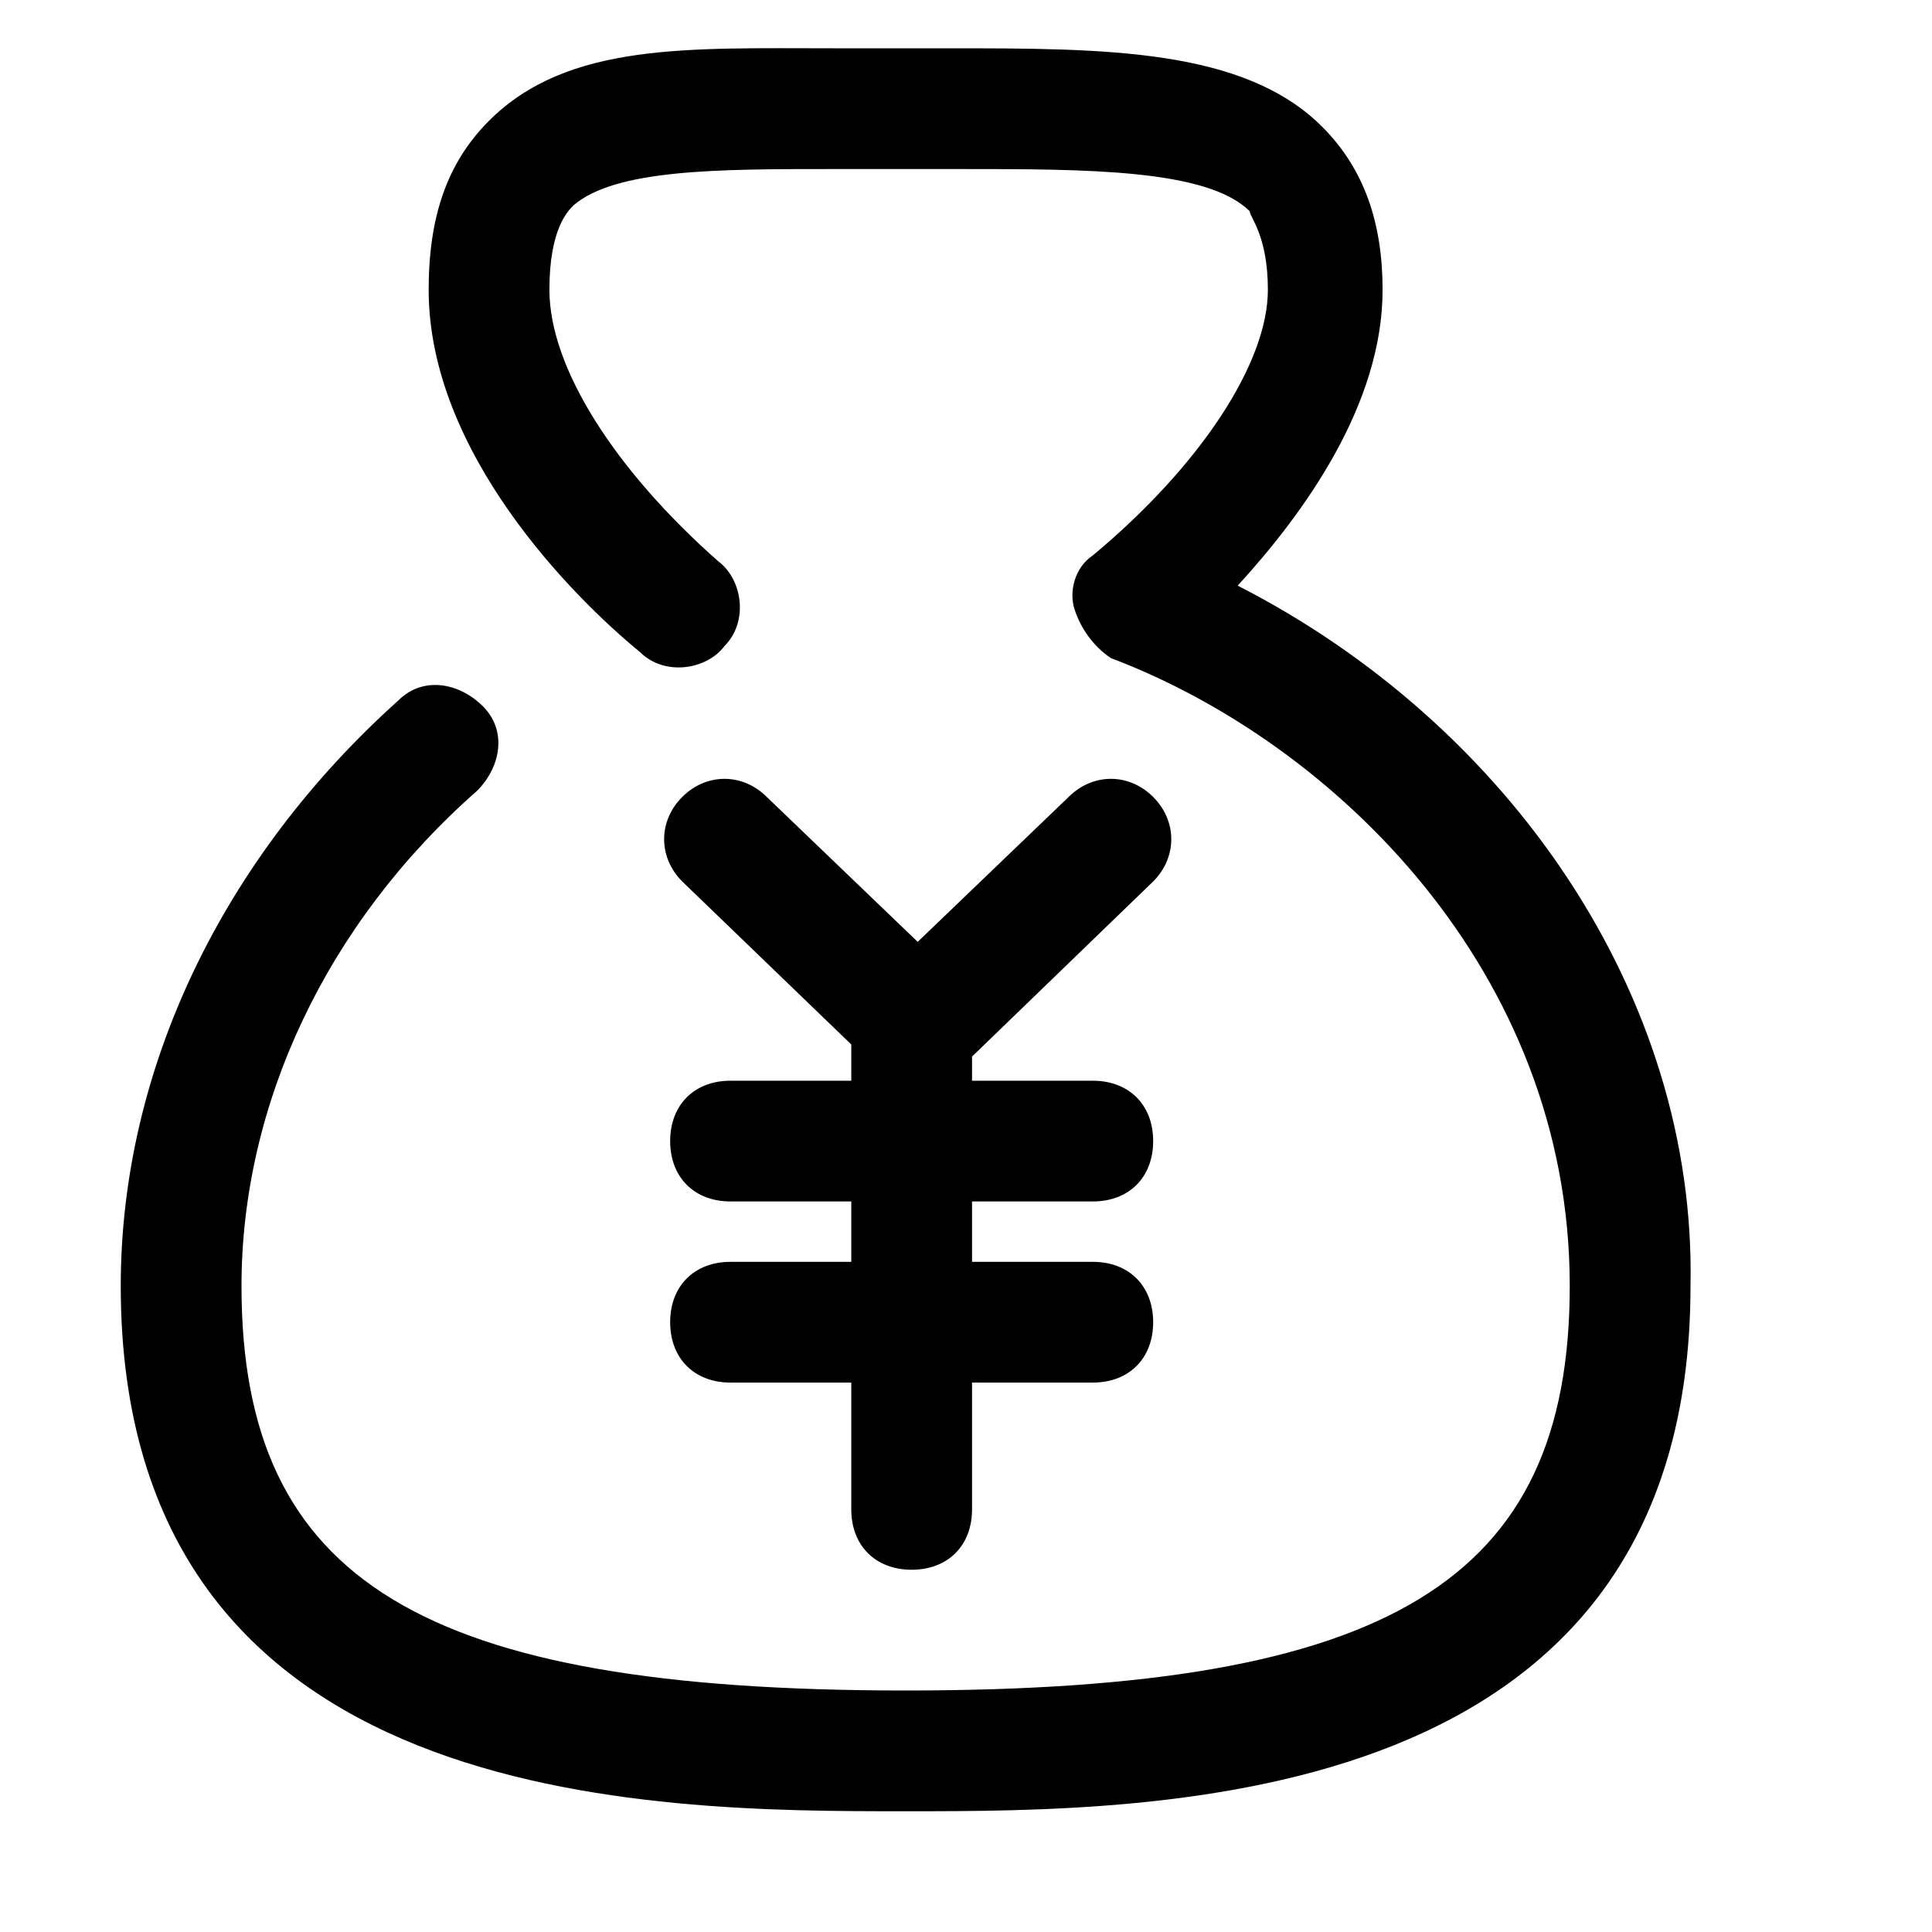
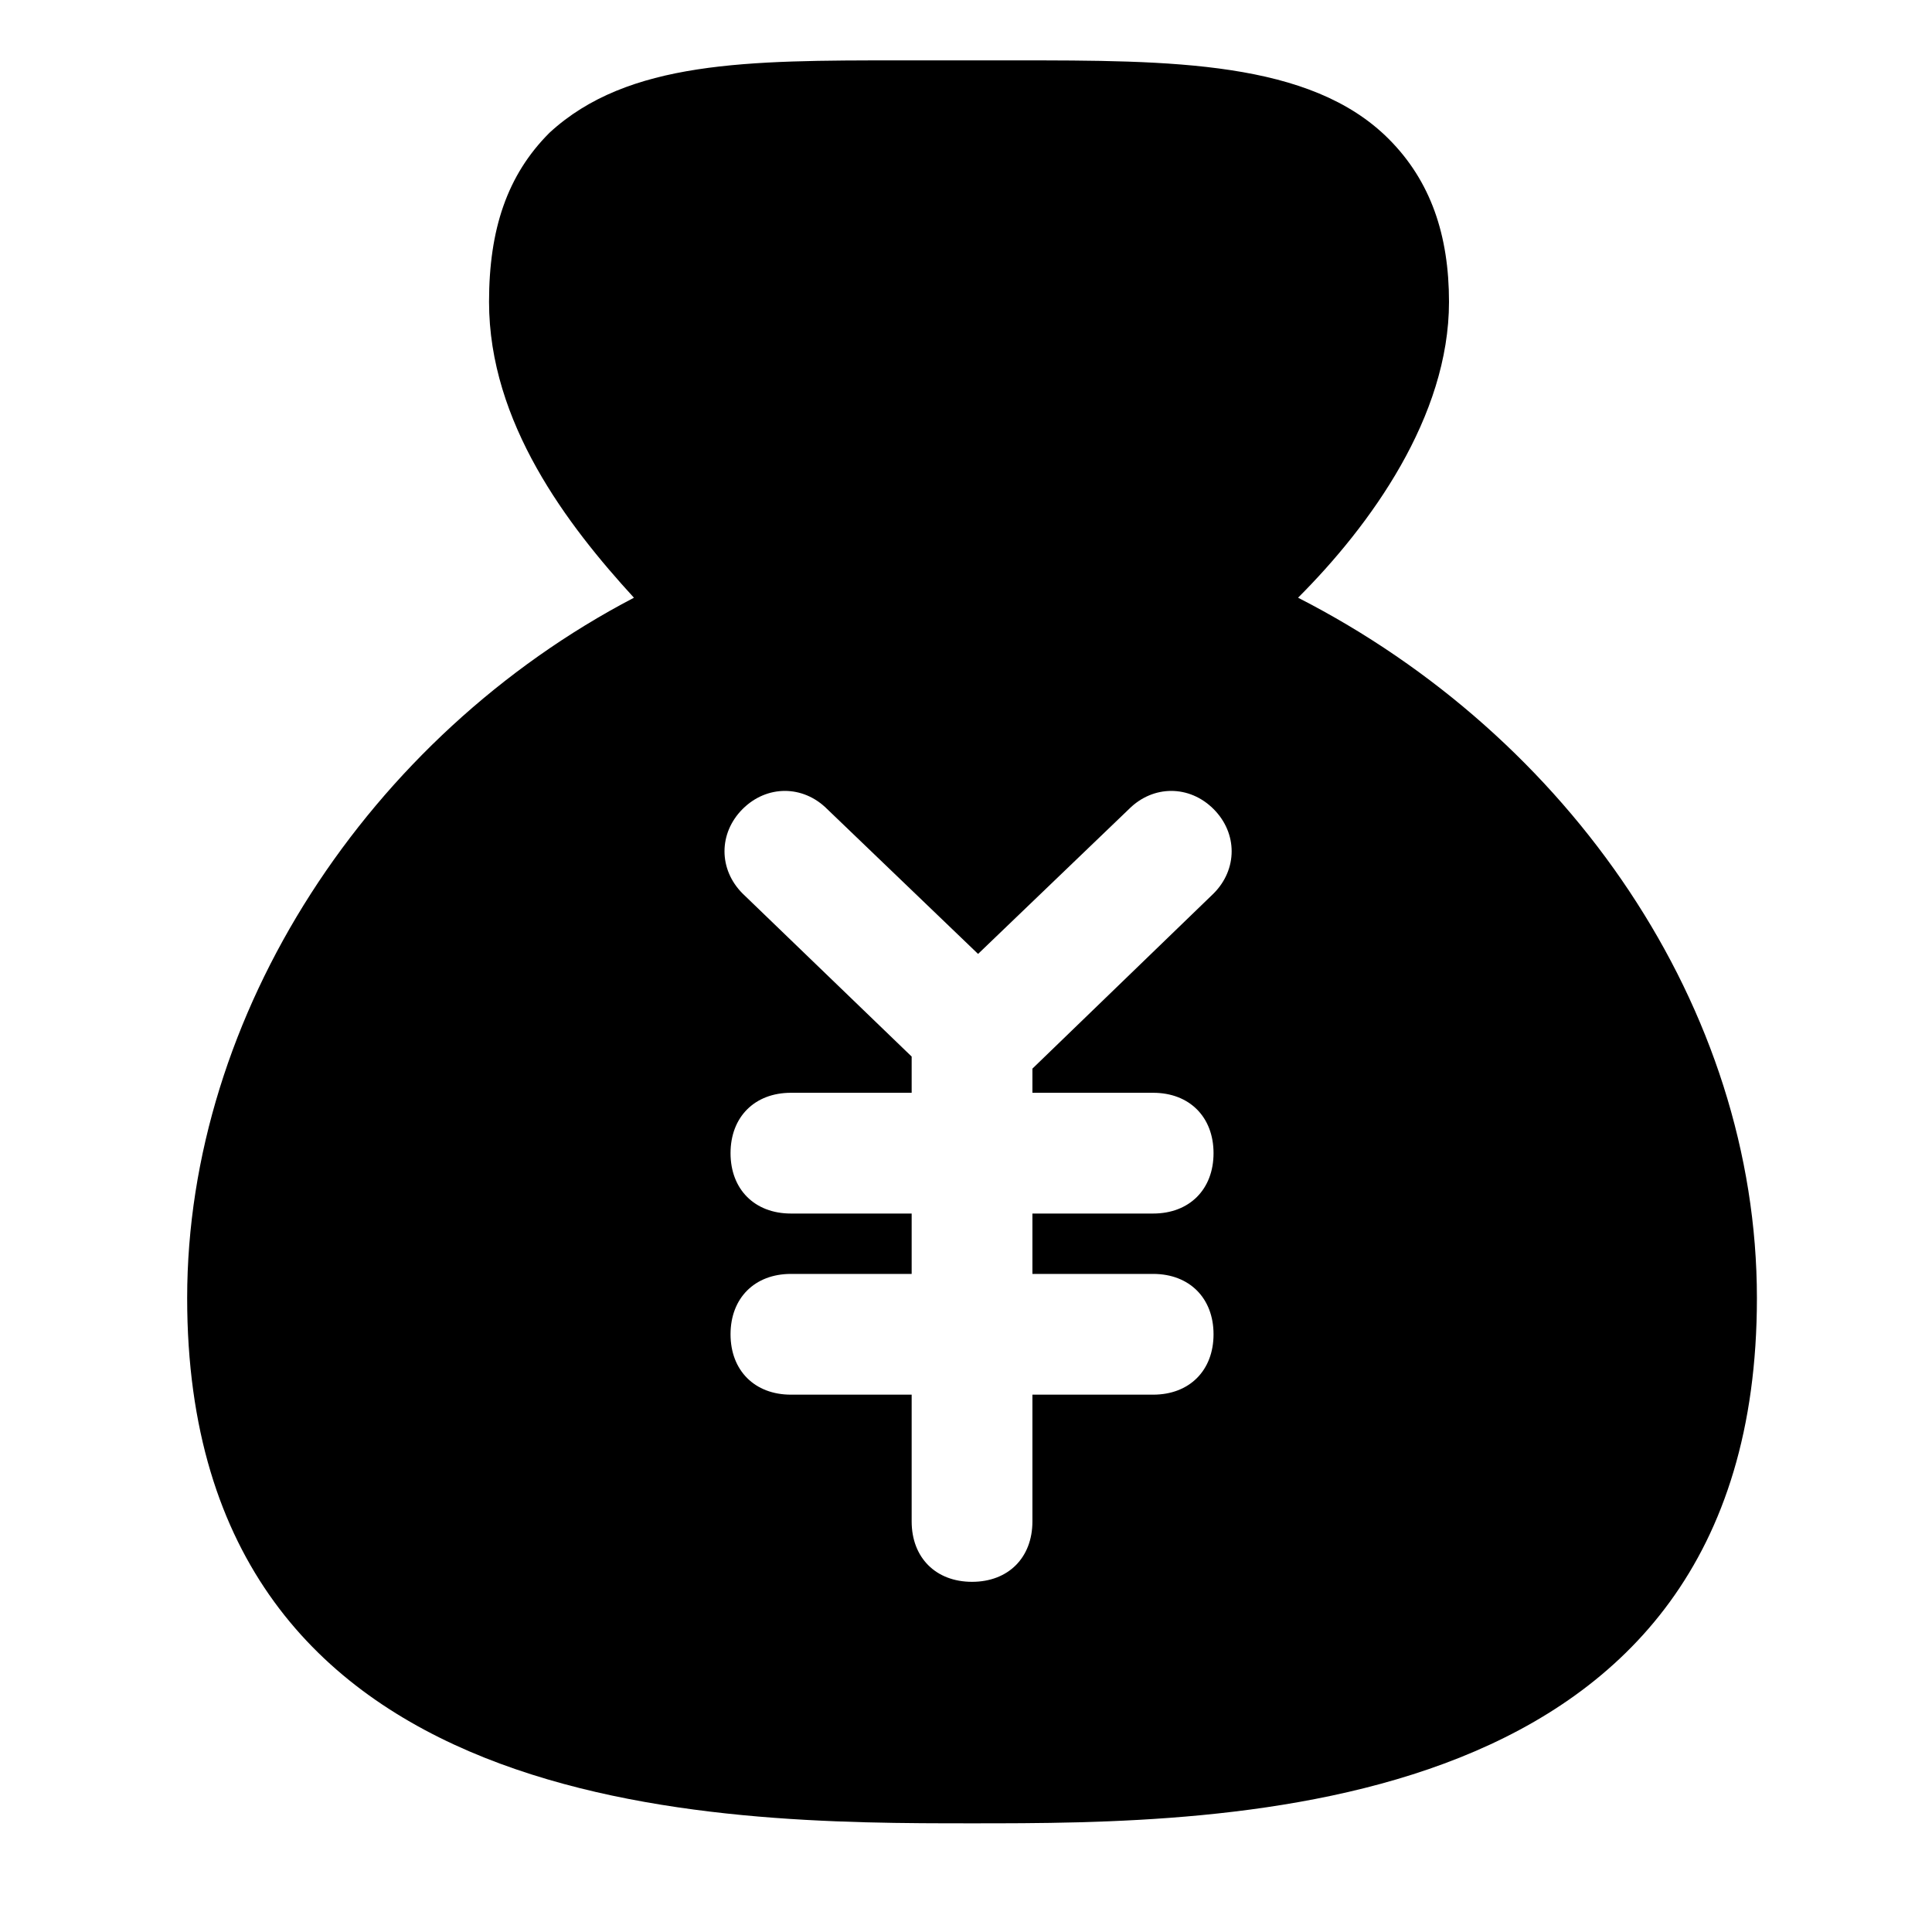
- <svg xmlns="http://www.w3.org/2000/svg" class="icon" width="200px" height="200.00px" viewBox="0 0 1024 1024" version="1.1">
-   <path d="M656 310.4c35.2-38.4 76.8-96 76.8-156.8 0-35.2-9.6-64-32-86.4-41.6-41.6-115.2-41.6-198.4-41.6l-22.4 0c-12.8 0-25.6 0-38.4 0-76.8 0-140.8-3.2-182.4 38.4-22.4 22.4-32 51.2-32 89.6 0 86.4 76.8 163.2 112 192 12.8 12.8 35.2 9.6 44.8-3.2 12.8-12.8 9.6-35.2-3.2-44.8-54.4-48-89.6-102.4-89.6-144 0-32 9.6-41.6 12.8-44.8 22.4-19.2 76.8-19.2 137.6-19.2 12.8 0 25.6 0 41.6 0l25.6 0c67.2 0 131.2 0 153.6 22.4C662.4 115.2 672 124.8 672 153.6c0 38.4-35.2 92.8-92.8 140.8-9.6 6.4-12.8 19.2-9.6 28.8 3.2 9.6 9.6 19.2 19.2 25.6 118.4 44.8 243.2 166.4 243.2 332.8 0 156.8-96 214.4-352 214.4s-352-57.6-352-214.4c0-96 44.8-192 124.8-262.4 12.8-12.8 16-32 3.2-44.8-12.8-12.8-32-16-44.8-3.2-92.8 83.2-147.2 195.2-147.2 310.4 0 278.4 281.6 278.4 416 278.4s416 0 416-278.4C899.2 528 800 384 656 310.4zM611.2 467.2c12.8-12.8 12.8-32 0-44.8-12.8-12.8-32-12.8-44.8 0l-80 76.8-80-76.8c-12.8-12.8-32-12.8-44.8 0-12.8 12.8-12.8 32 0 44.8l89.6 86.4 0 19.2-64 0c-19.2 0-32 12.8-32 32s12.8 32 32 32l64 0 0 32-64 0c-19.2 0-32 12.8-32 32s12.8 32 32 32l64 0L451.2 800c0 19.2 12.8 32 32 32s32-12.8 32-32l0-67.2 64 0c19.2 0 32-12.8 32-32s-12.8-32-32-32l-64 0 0-32 64 0c19.2 0 32-12.8 32-32s-12.8-32-32-32l-64 0 0-12.8L611.2 467.2z" />
+ <svg xmlns="http://www.w3.org/2000/svg" t="1637578389811" class="icon" viewBox="0 0 1024 1024" version="1.1" p-id="2611" width="200" height="200">
+   <defs>
+     <style type="text/css" />
+   </defs>
+   <path d="M688 316.8C726.4 278.4 768 220.8 768 160c0-35.2-9.6-64-32-86.4C694.4 32 620.8 32 537.6 32l-22.4 0c-12.8 0-25.6 0-38.4 0C396.8 32 332.8 32 291.2 70.4c-22.4 22.4-32 51.2-32 89.6 0 64 41.6 118.4 76.8 156.8-140.8 73.6-236.8 220.8-236.8 371.2 0 278.4 281.6 278.4 416 278.4s416 0 416-278.4C931.2 534.4 832 390.4 688 316.8zM611.2 579.2c19.2 0 32 12.8 32 32s-12.8 32-32 32l-64 0 0 32 64 0c19.2 0 32 12.8 32 32s-12.8 32-32 32l-64 0 0 67.2c0 19.2-12.8 32-32 32s-32-12.8-32-32l0-67.2-64 0c-19.2 0-32-12.8-32-32s12.8-32 32-32l64 0 0-32-64 0c-19.2 0-32-12.8-32-32s12.8-32 32-32l64 0 0-19.2-89.6-86.4c-12.8-12.8-12.8-32 0-44.8 12.8-12.8 32-12.8 44.8 0l80 76.8 80-76.8c12.8-12.8 32-12.8 44.8 0 12.8 12.8 12.8 32 0 44.8l-96 92.8 0 12.8L611.2 579.2z" p-id="2612" />
</svg>
